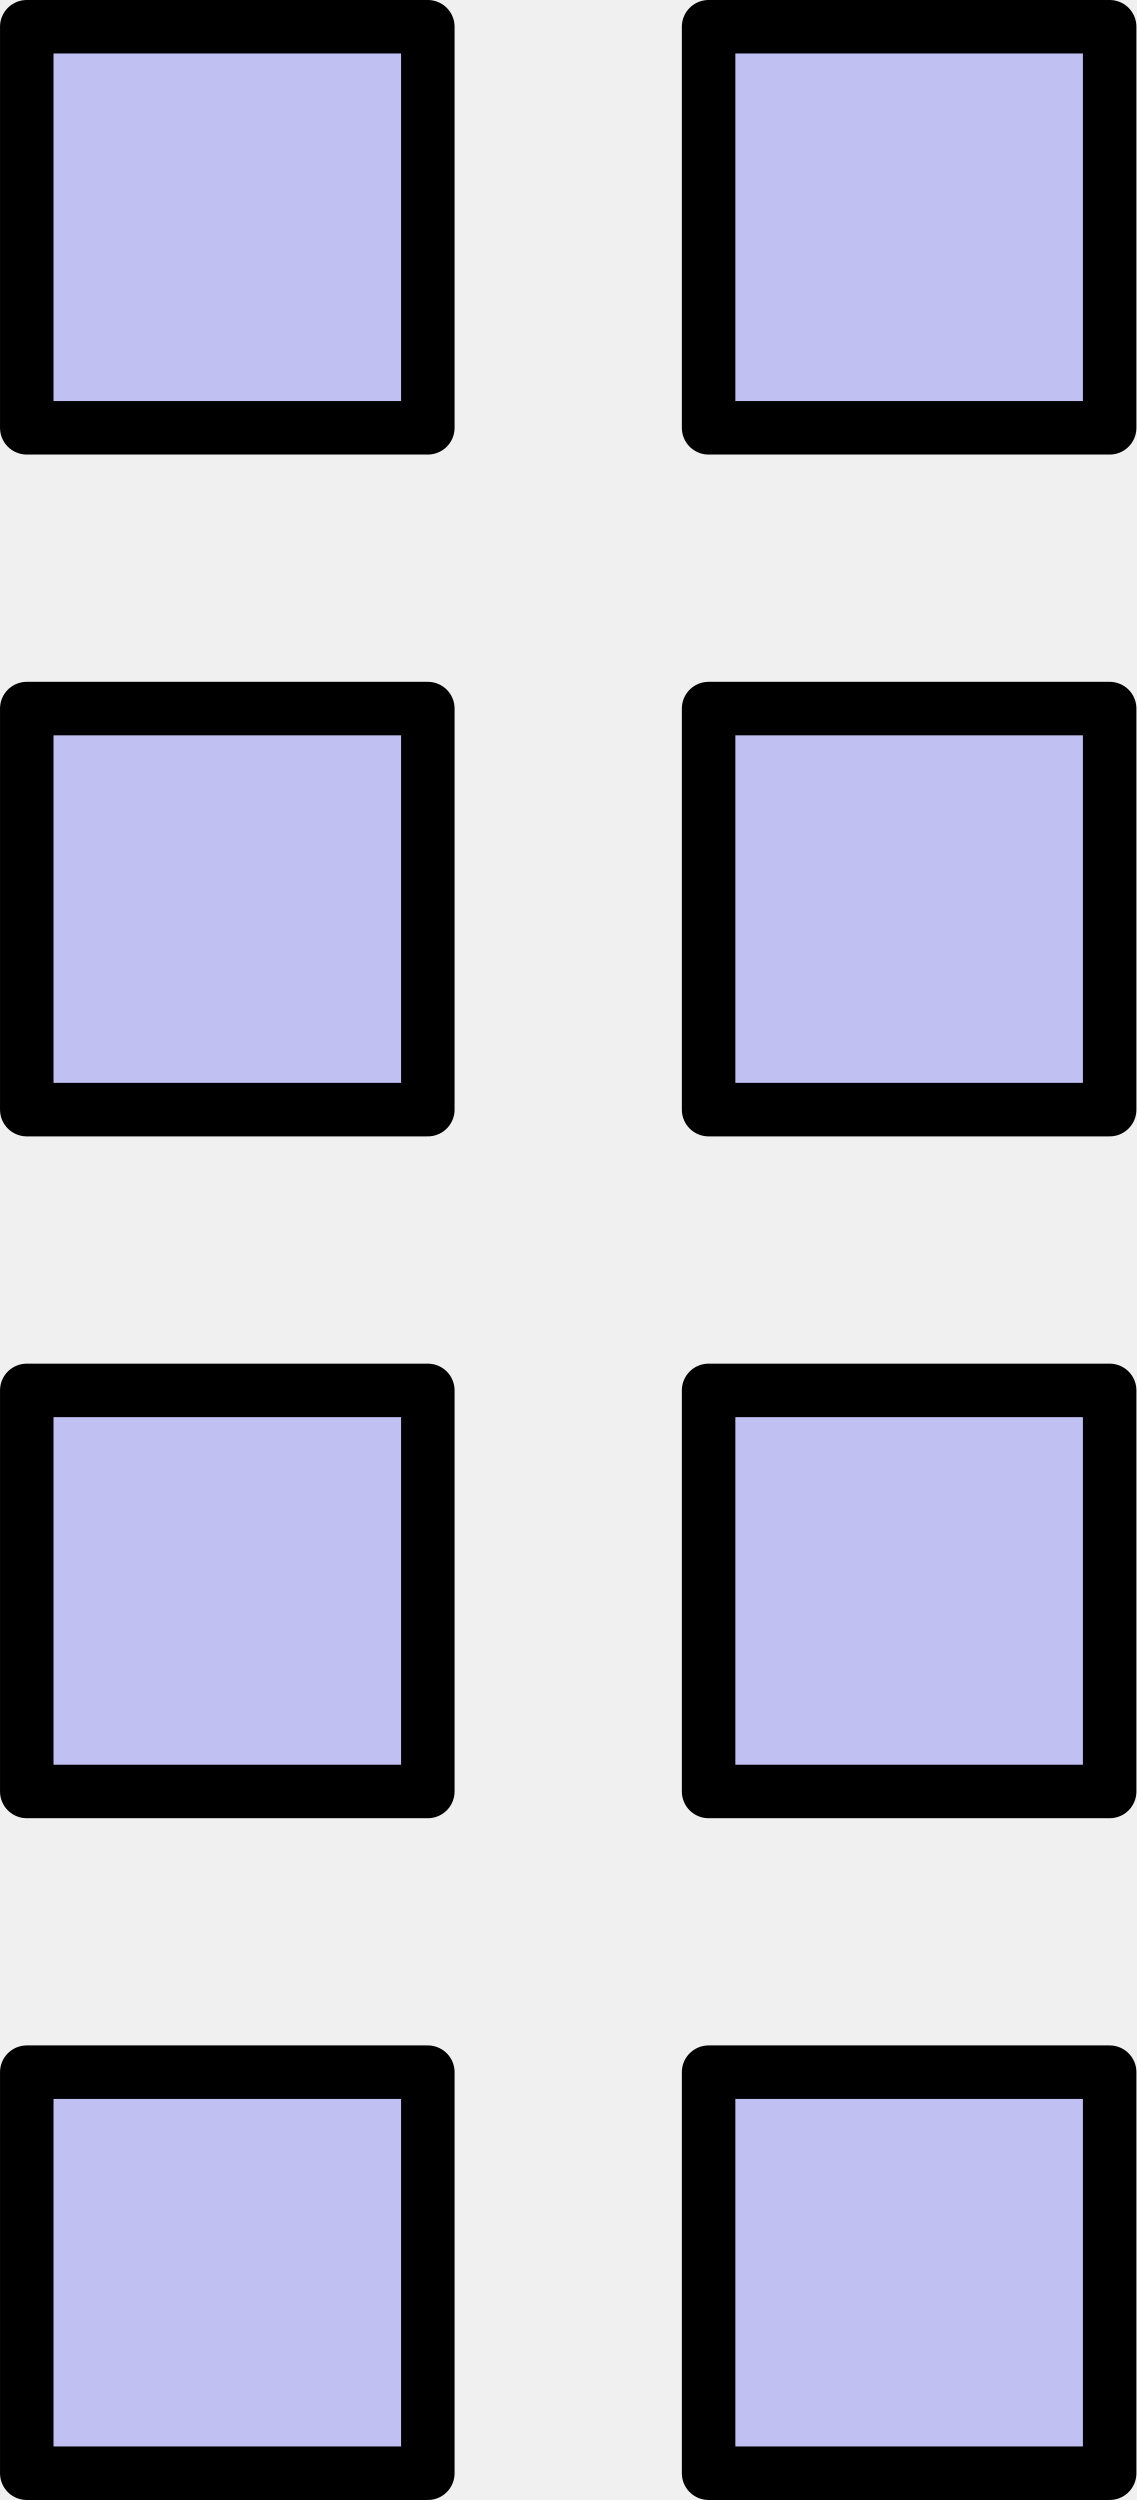
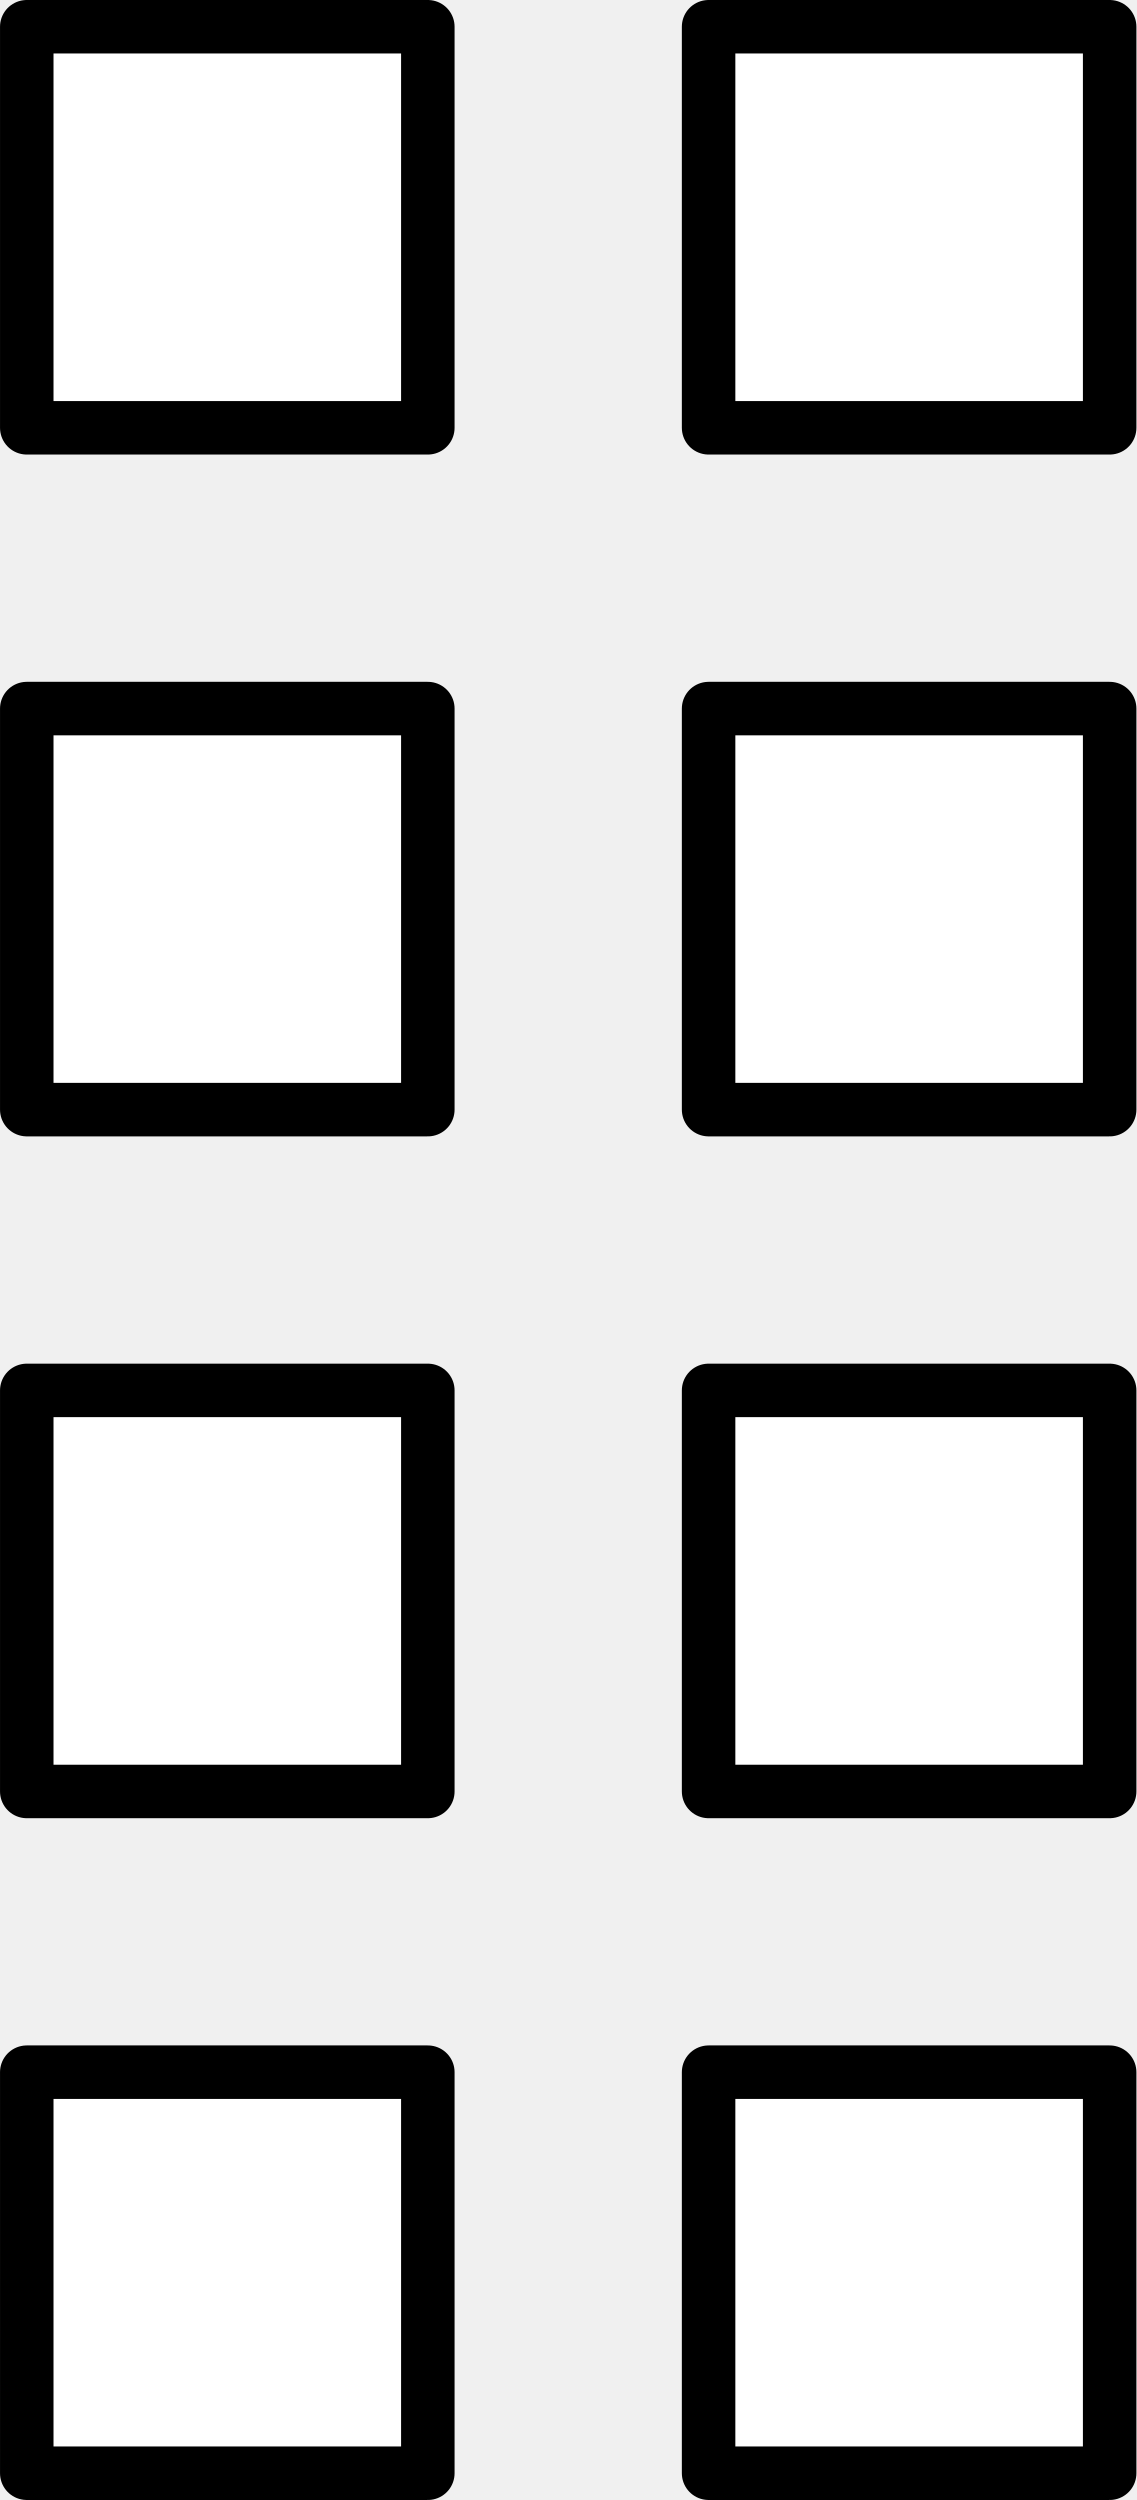
<svg xmlns="http://www.w3.org/2000/svg" version="1.1" width="21.25pt" height="46.75pt" viewBox="59.534 100.108 21.25 46.75">
  <g id="page1">
    <g transform="matrix(0.996264 0 0 0.996264 59.5344 100.108)">
-       <path d="M 0.502 46.423L 8.03 46.423L 8.03 38.895L 0.502 38.895L 0.502 46.423Z" fill="#0000ff" opacity="0.2" />
+       <path d="M 0.502 46.423L 8.03 46.423L 8.03 38.895L 0.502 38.895L 0.502 46.423Z" fill="#ffffff" />
    </g>
    <g transform="matrix(0.996264 0 0 0.996264 59.5344 100.108)">
      <path d="M 0.502 46.423L 8.03 46.423L 8.03 38.895L 0.502 38.895L 0.502 46.423Z" fill="none" stroke="#000000" stroke-linecap="round" stroke-linejoin="round" stroke-miterlimit="10.037" stroke-width="1.004" />
    </g>
    <g transform="matrix(0.996264 0 0 0.996264 59.5344 100.108)">
-       <path d="M 0.502 33.626L 8.03 33.626L 8.03 26.098L 0.502 26.098L 0.502 33.626Z" fill="#0000ff" opacity="0.2" />
+       <path d="M 0.502 33.626L 8.03 33.626L 8.03 26.098L 0.502 26.098L 0.502 33.626Z" fill="#ffffff" />
    </g>
    <g transform="matrix(0.996264 0 0 0.996264 59.5344 100.108)">
      <path d="M 0.502 33.626L 8.03 33.626L 8.03 26.098L 0.502 26.098L 0.502 33.626Z" fill="none" stroke="#000000" stroke-linecap="round" stroke-linejoin="round" stroke-miterlimit="10.037" stroke-width="1.004" />
    </g>
    <g transform="matrix(0.996264 0 0 0.996264 59.5344 100.108)">
-       <path d="M 0.502 20.828L 8.03 20.828L 8.03 13.3L 0.502 13.3L 0.502 20.828Z" fill="#0000ff" opacity="0.2" />
+       <path d="M 0.502 20.828L 8.03 20.828L 8.03 13.3L 0.502 13.3L 0.502 20.828Z" fill="#ffffff" />
    </g>
    <g transform="matrix(0.996264 0 0 0.996264 59.5344 100.108)">
      <path d="M 0.502 20.828L 8.03 20.828L 8.03 13.3L 0.502 13.3L 0.502 20.828Z" fill="none" stroke="#000000" stroke-linecap="round" stroke-linejoin="round" stroke-miterlimit="10.037" stroke-width="1.004" />
    </g>
    <g transform="matrix(0.996264 0 0 0.996264 59.5344 100.108)">
-       <path d="M 0.502 8.03L 8.03 8.03L 8.03 0.502L 0.502 0.502L 0.502 8.03Z" fill="#0000ff" opacity="0.2" />
+       <path d="M 0.502 8.03L 8.03 8.03L 8.03 0.502L 0.502 0.502L 0.502 8.03Z" fill="#ffffff" />
    </g>
    <g transform="matrix(0.996264 0 0 0.996264 59.5344 100.108)">
      <path d="M 0.502 8.03L 8.03 8.03L 8.03 0.502L 0.502 0.502L 0.502 8.03Z" fill="none" stroke="#000000" stroke-linecap="round" stroke-linejoin="round" stroke-miterlimit="10.037" stroke-width="1.004" />
    </g>
    <g transform="matrix(0.996264 0 0 0.996264 59.5344 100.108)">
-       <path d="M 13.3 46.423L 20.828 46.423L 20.828 38.895L 13.3 38.895L 13.3 46.423Z" fill="#0000ff" opacity="0.2" />
+       <path d="M 13.3 46.423L 20.828 46.423L 20.828 38.895L 13.3 38.895L 13.3 46.423Z" fill="#ffffff" />
    </g>
    <g transform="matrix(0.996264 0 0 0.996264 59.5344 100.108)">
      <path d="M 13.3 46.423L 20.828 46.423L 20.828 38.895L 13.3 38.895L 13.3 46.423Z" fill="none" stroke="#000000" stroke-linecap="round" stroke-linejoin="round" stroke-miterlimit="10.037" stroke-width="1.004" />
    </g>
    <g transform="matrix(0.996264 0 0 0.996264 59.5344 100.108)">
-       <path d="M 13.3 33.626L 20.828 33.626L 20.828 26.098L 13.3 26.098L 13.3 33.626Z" fill="#0000ff" opacity="0.2" />
+       <path d="M 13.3 33.626L 20.828 33.626L 20.828 26.098L 13.3 26.098L 13.3 33.626Z" fill="#ffffff" />
    </g>
    <g transform="matrix(0.996264 0 0 0.996264 59.5344 100.108)">
      <path d="M 13.3 33.626L 20.828 33.626L 20.828 26.098L 13.3 26.098L 13.3 33.626Z" fill="none" stroke="#000000" stroke-linecap="round" stroke-linejoin="round" stroke-miterlimit="10.037" stroke-width="1.004" />
    </g>
    <g transform="matrix(0.996264 0 0 0.996264 59.5344 100.108)">
-       <path d="M 13.3 20.828L 20.828 20.828L 20.828 13.3L 13.3 13.3L 13.3 20.828Z" fill="#0000ff" opacity="0.2" />
+       <path d="M 13.3 20.828L 20.828 20.828L 20.828 13.3L 13.3 13.3L 13.3 20.828Z" fill="#ffffff" />
    </g>
    <g transform="matrix(0.996264 0 0 0.996264 59.5344 100.108)">
      <path d="M 13.3 20.828L 20.828 20.828L 20.828 13.3L 13.3 13.3L 13.3 20.828Z" fill="none" stroke="#000000" stroke-linecap="round" stroke-linejoin="round" stroke-miterlimit="10.037" stroke-width="1.004" />
    </g>
    <g transform="matrix(0.996264 0 0 0.996264 59.5344 100.108)">
-       <path d="M 13.3 8.03L 20.828 8.03L 20.828 0.502L 13.3 0.502L 13.3 8.03Z" fill="#0000ff" opacity="0.2" />
+       <path d="M 13.3 8.03L 20.828 8.03L 20.828 0.502L 13.3 0.502L 13.3 8.03Z" fill="#ffffff" />
    </g>
    <g transform="matrix(0.996264 0 0 0.996264 59.5344 100.108)">
      <path d="M 13.3 8.03L 20.828 8.03L 20.828 0.502L 13.3 0.502L 13.3 8.03Z" fill="none" stroke="#000000" stroke-linecap="round" stroke-linejoin="round" stroke-miterlimit="10.037" stroke-width="1.004" />
    </g>
  </g>
</svg>
